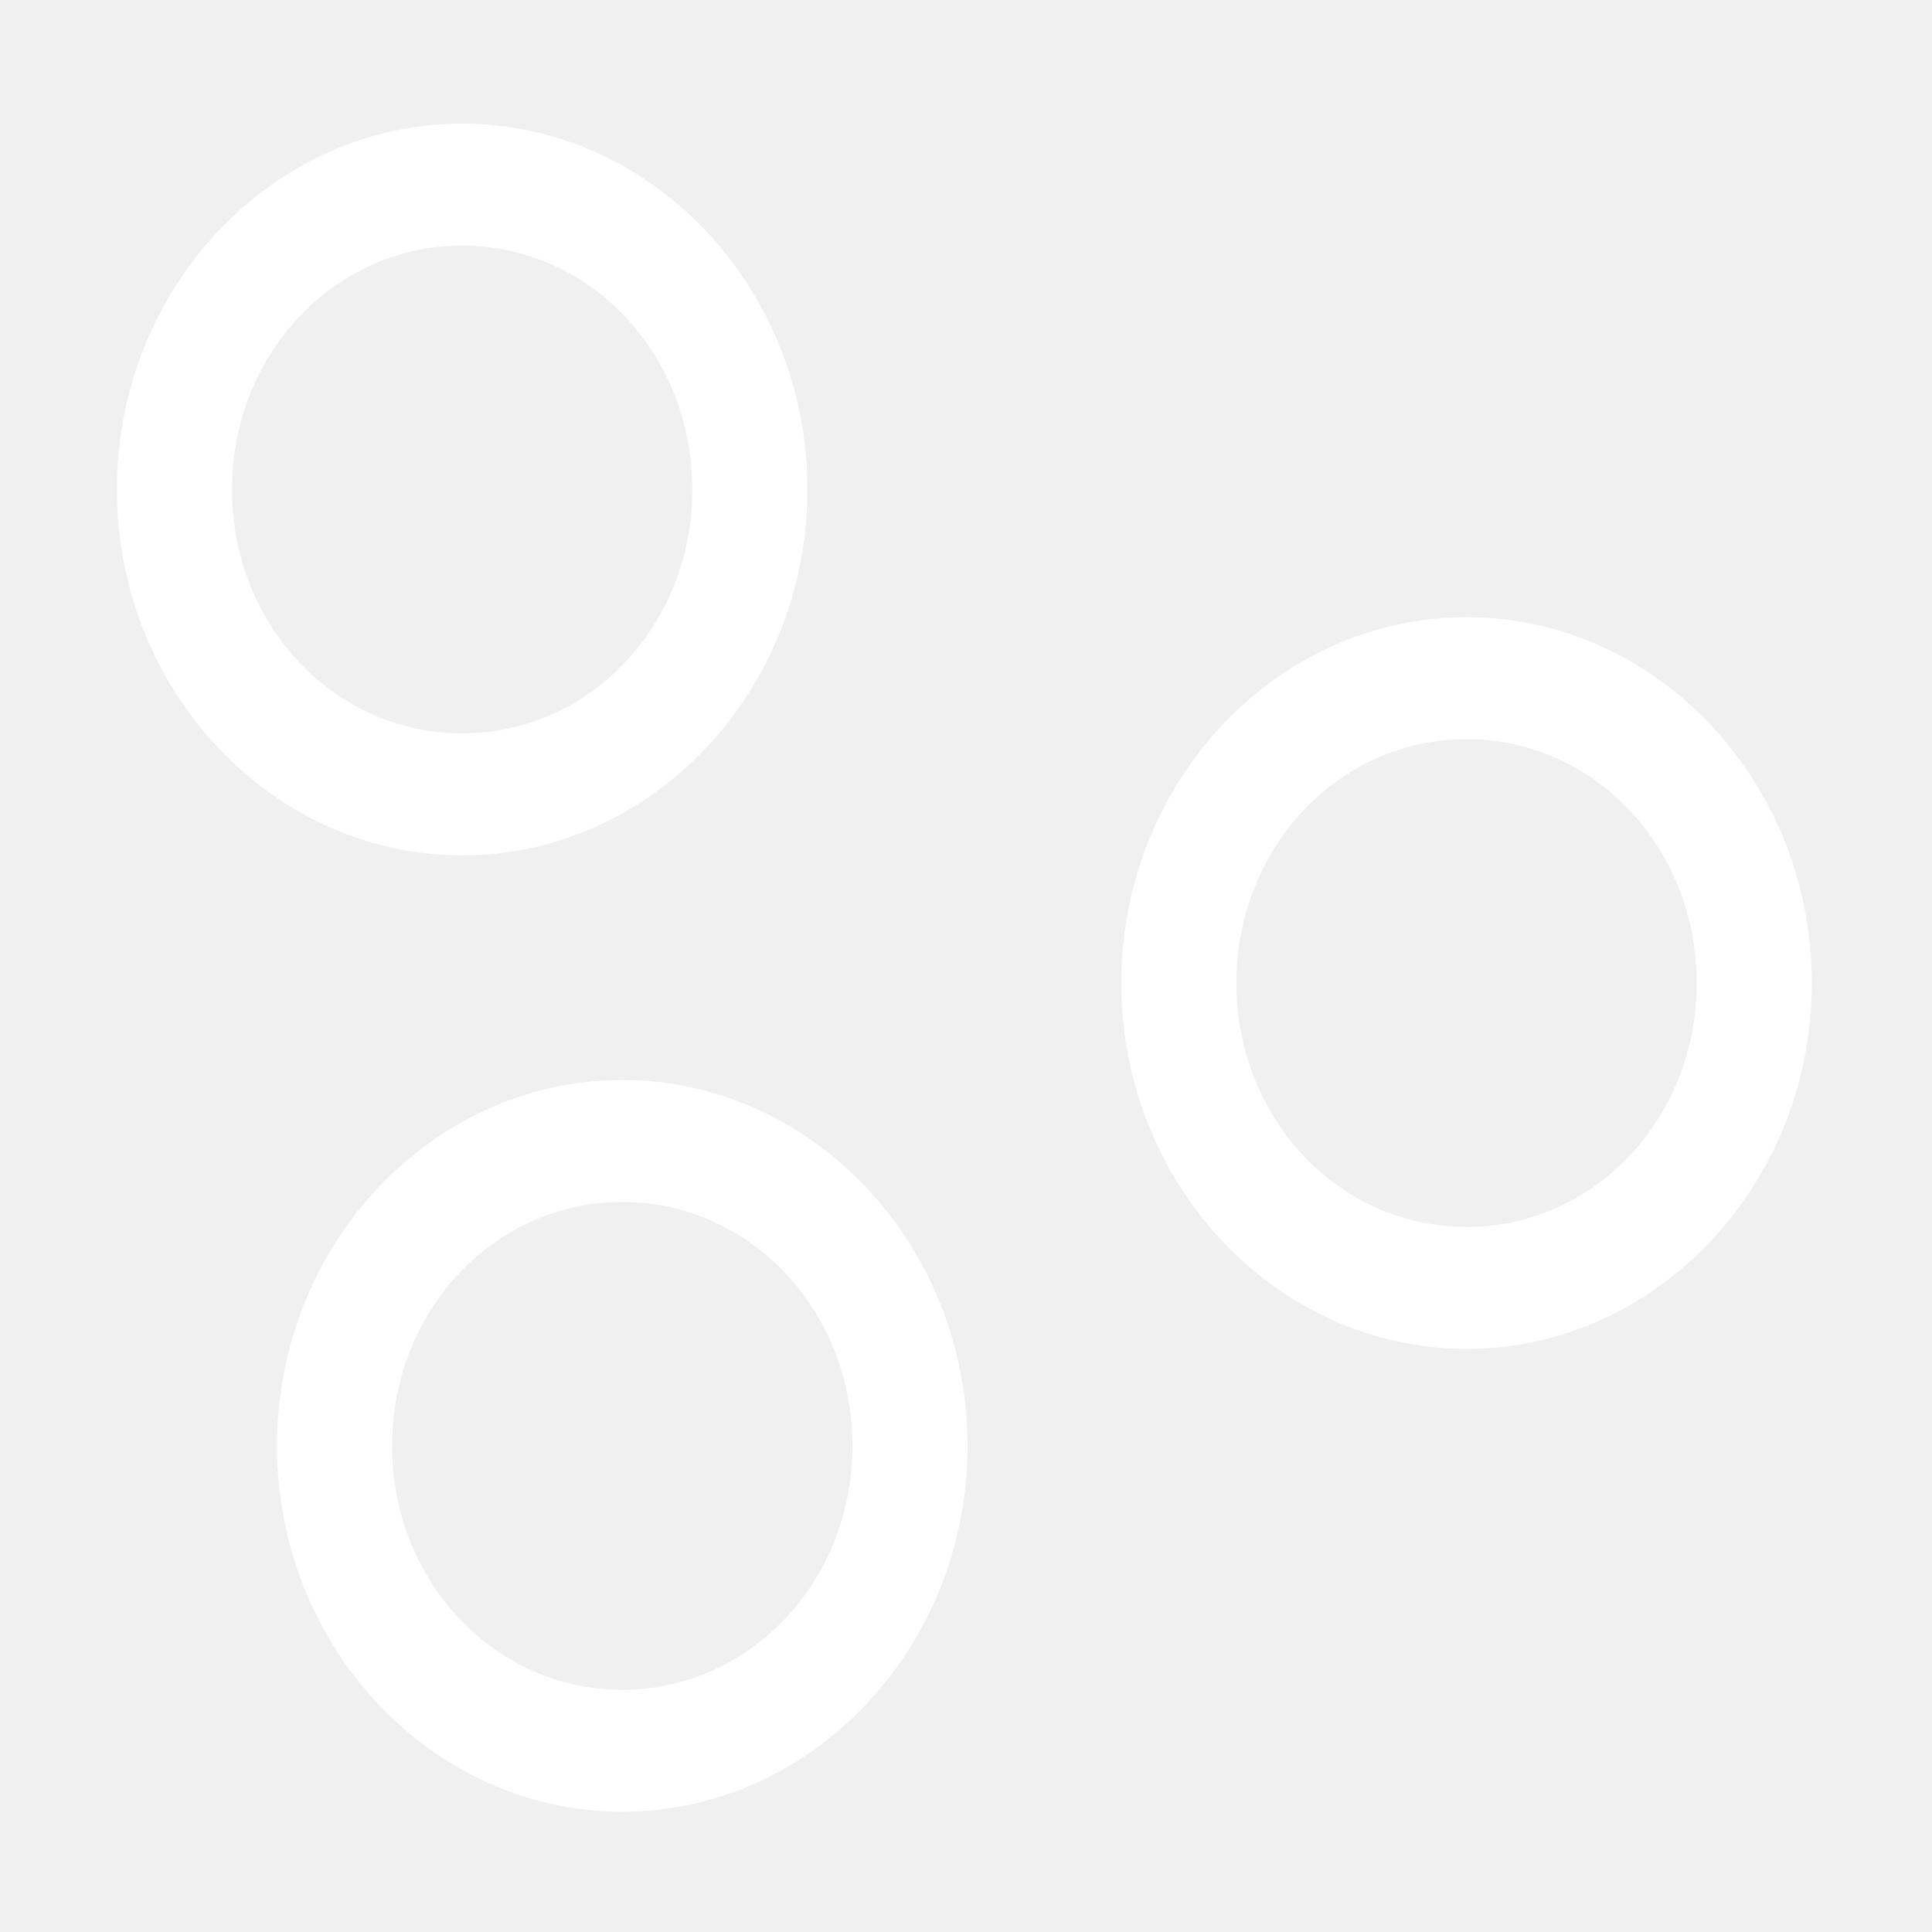
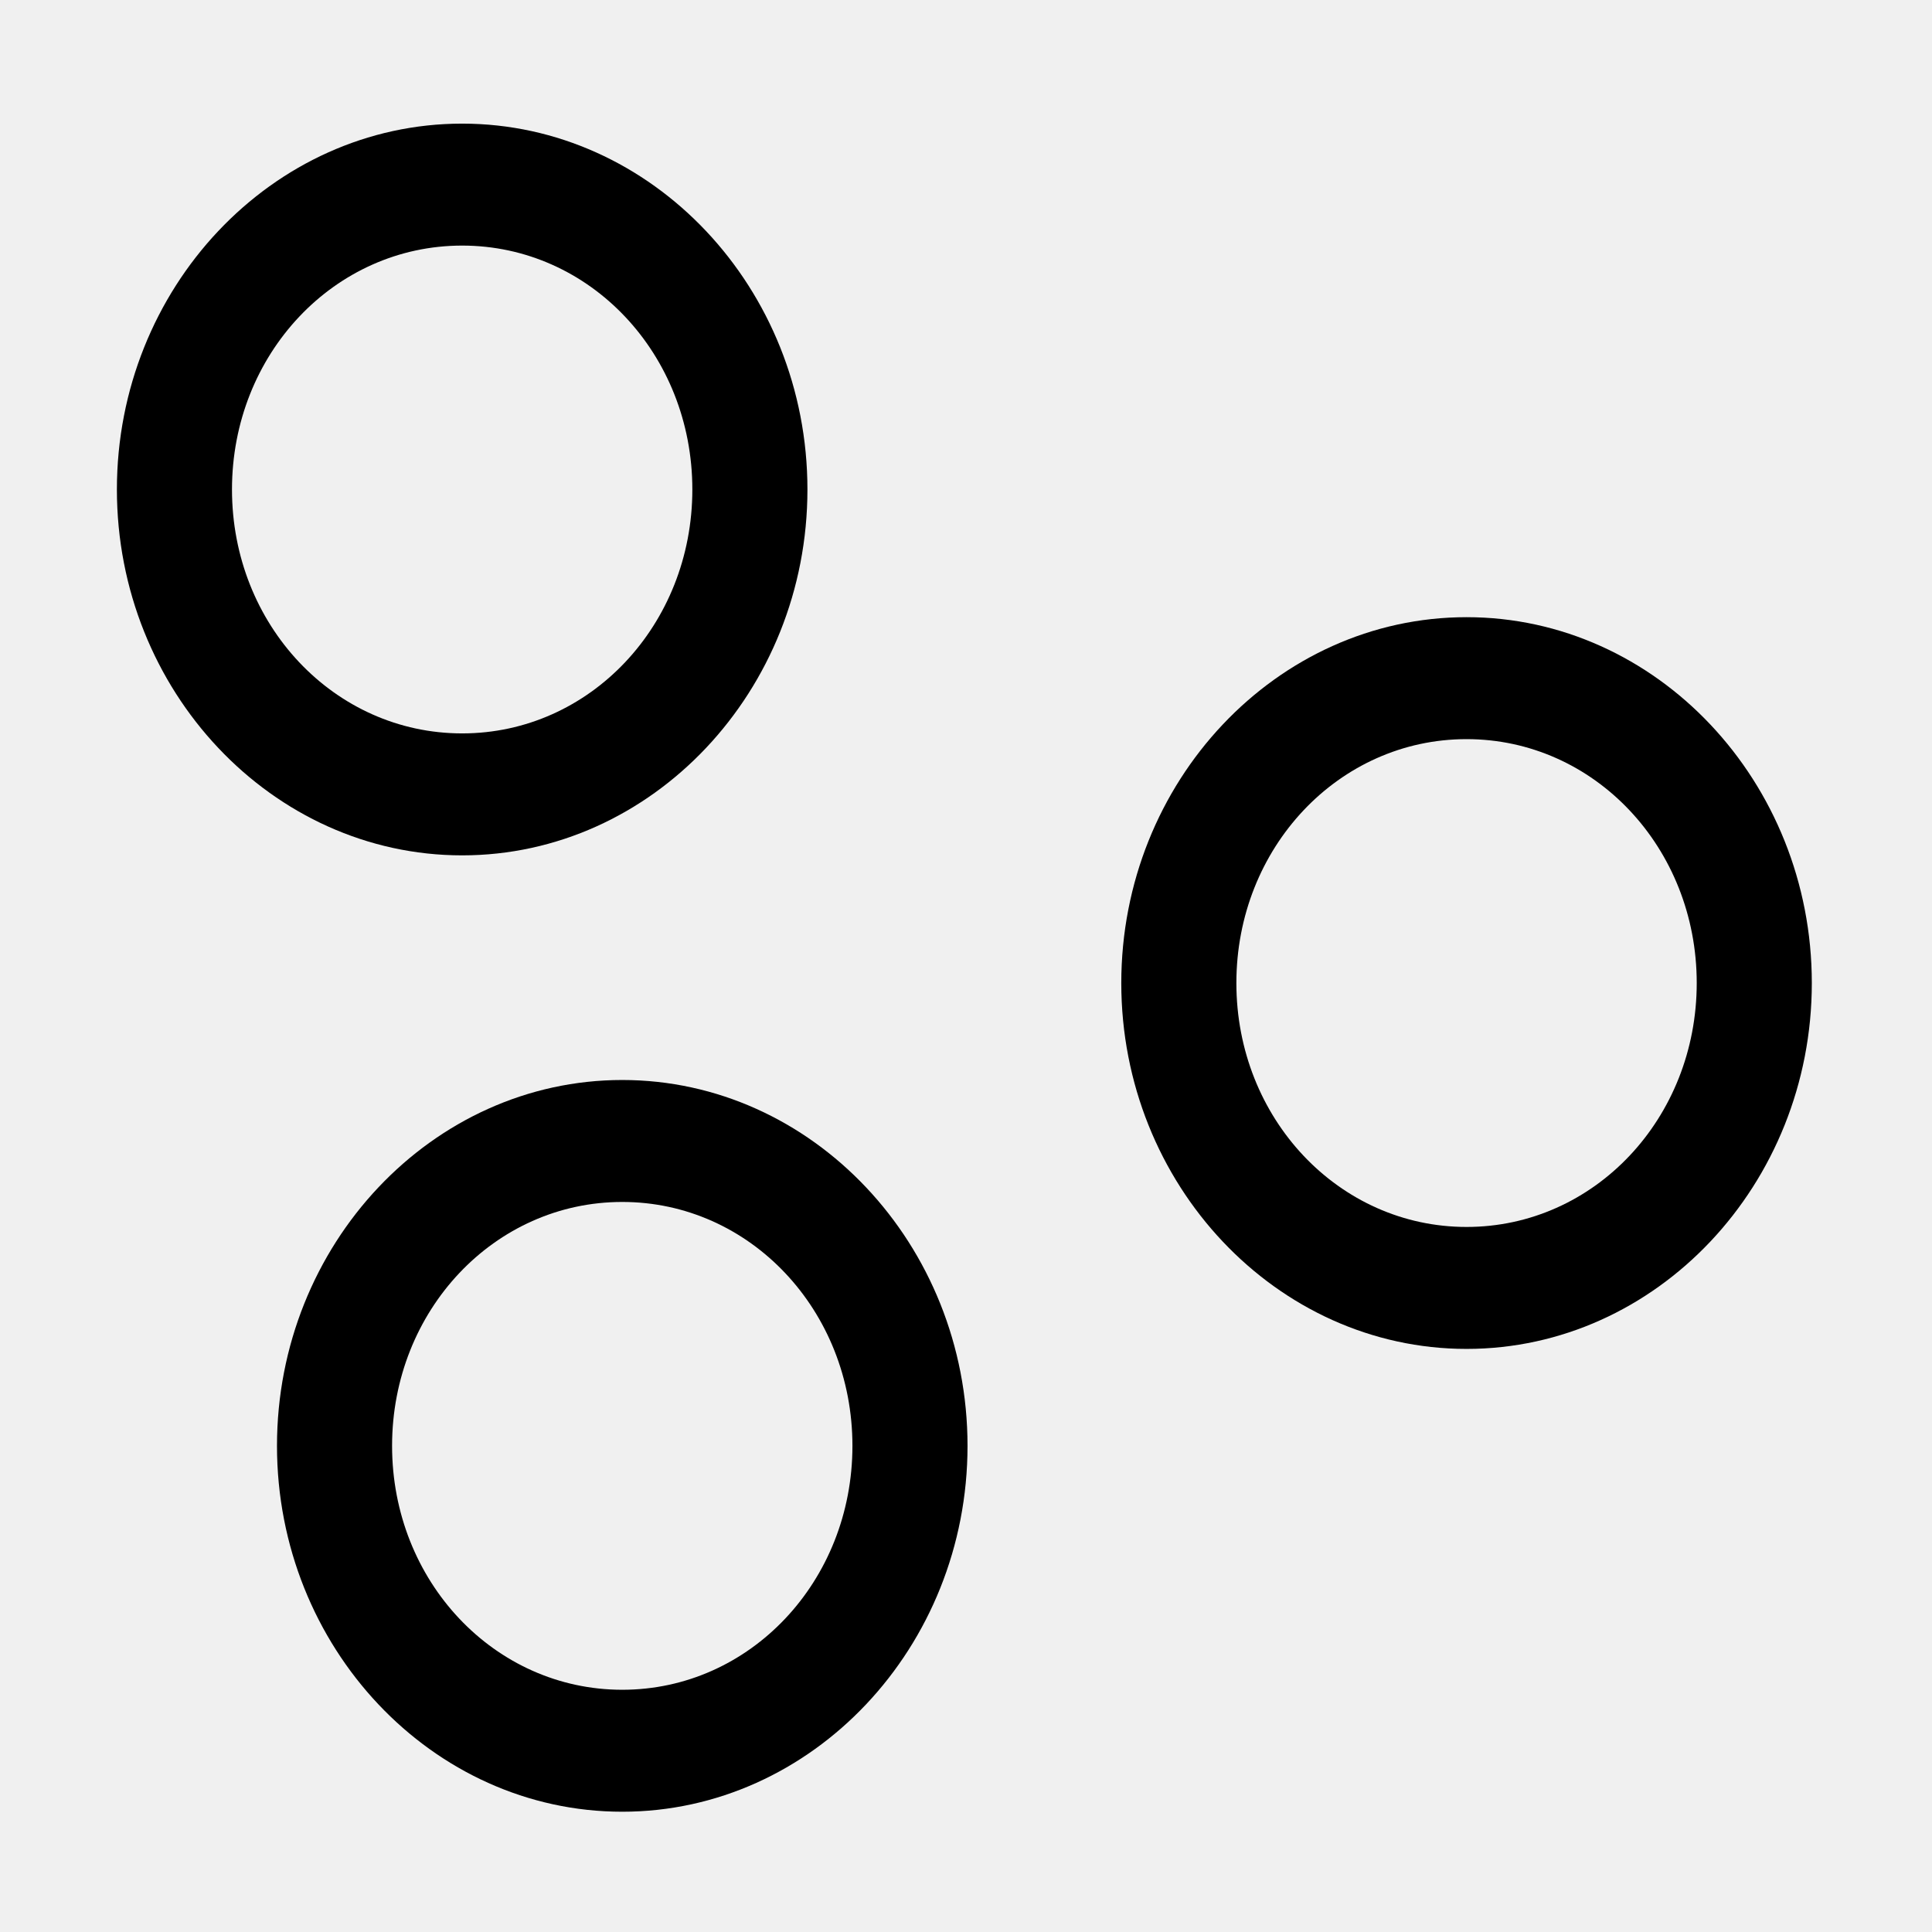
<svg xmlns="http://www.w3.org/2000/svg" height="1600" viewBox="0 0 1600 1600" width="1600">
  <g fill="#fff">
    <g enable-background="new" transform="matrix(95.31242 0 0 100.9975 -10502.315 -28561.311)">
-       <path d="m114.204 283.806c1.651 0 3 1.349 3 3s-1.349 3-3 3-3-1.349-3-3 1.349-3 3-3zm0 1c-1.11 0-2 .89-2 2s.89 2 2 2 2-.89 2-2-.89-2-2-2z" />
-       <path d="m115.595 291.648c1.651 0 3 1.349 3 3s-1.349 3-3 3-3-1.349-3-3 1.349-3 3-3zm0 1c-1.11 0-2 .89-2 2s.89 2 2 2 2-.89 2-2-.89-2-2-2z" />
-       <path d="m122.931 287.853c1.651 0 3 1.349 3 3s-1.349 3-3 3-3-1.349-3-3 1.349-3 3-3zm0 1c-1.11 0-2 .89-2 2s.89 2 2 2 2-.89 2-2-.89-2-2-2z" />
+       <path d="m114.204 283.806c1.651 0 3 1.349 3 3s-1.349 3-3 3-3-1.349-3-3 1.349-3 3-3zm0 1c-1.11 0-2 .89-2 2s.89 2 2 2 2-.89 2-2-.89-2-2-2z" fill="#000000" />
+       <path d="m115.595 291.648c1.651 0 3 1.349 3 3s-1.349 3-3 3-3-1.349-3-3 1.349-3 3-3zm0 1c-1.11 0-2 .89-2 2s.89 2 2 2 2-.89 2-2-.89-2-2-2z" fill="#000000" />
+       <path d="m122.931 287.853c1.651 0 3 1.349 3 3s-1.349 3-3 3-3-1.349-3-3 1.349-3 3-3zm0 1c-1.11 0-2 .89-2 2s.89 2 2 2 2-.89 2-2-.89-2-2-2z" fill="#000000" />
    </g>
  </g>
</svg>
